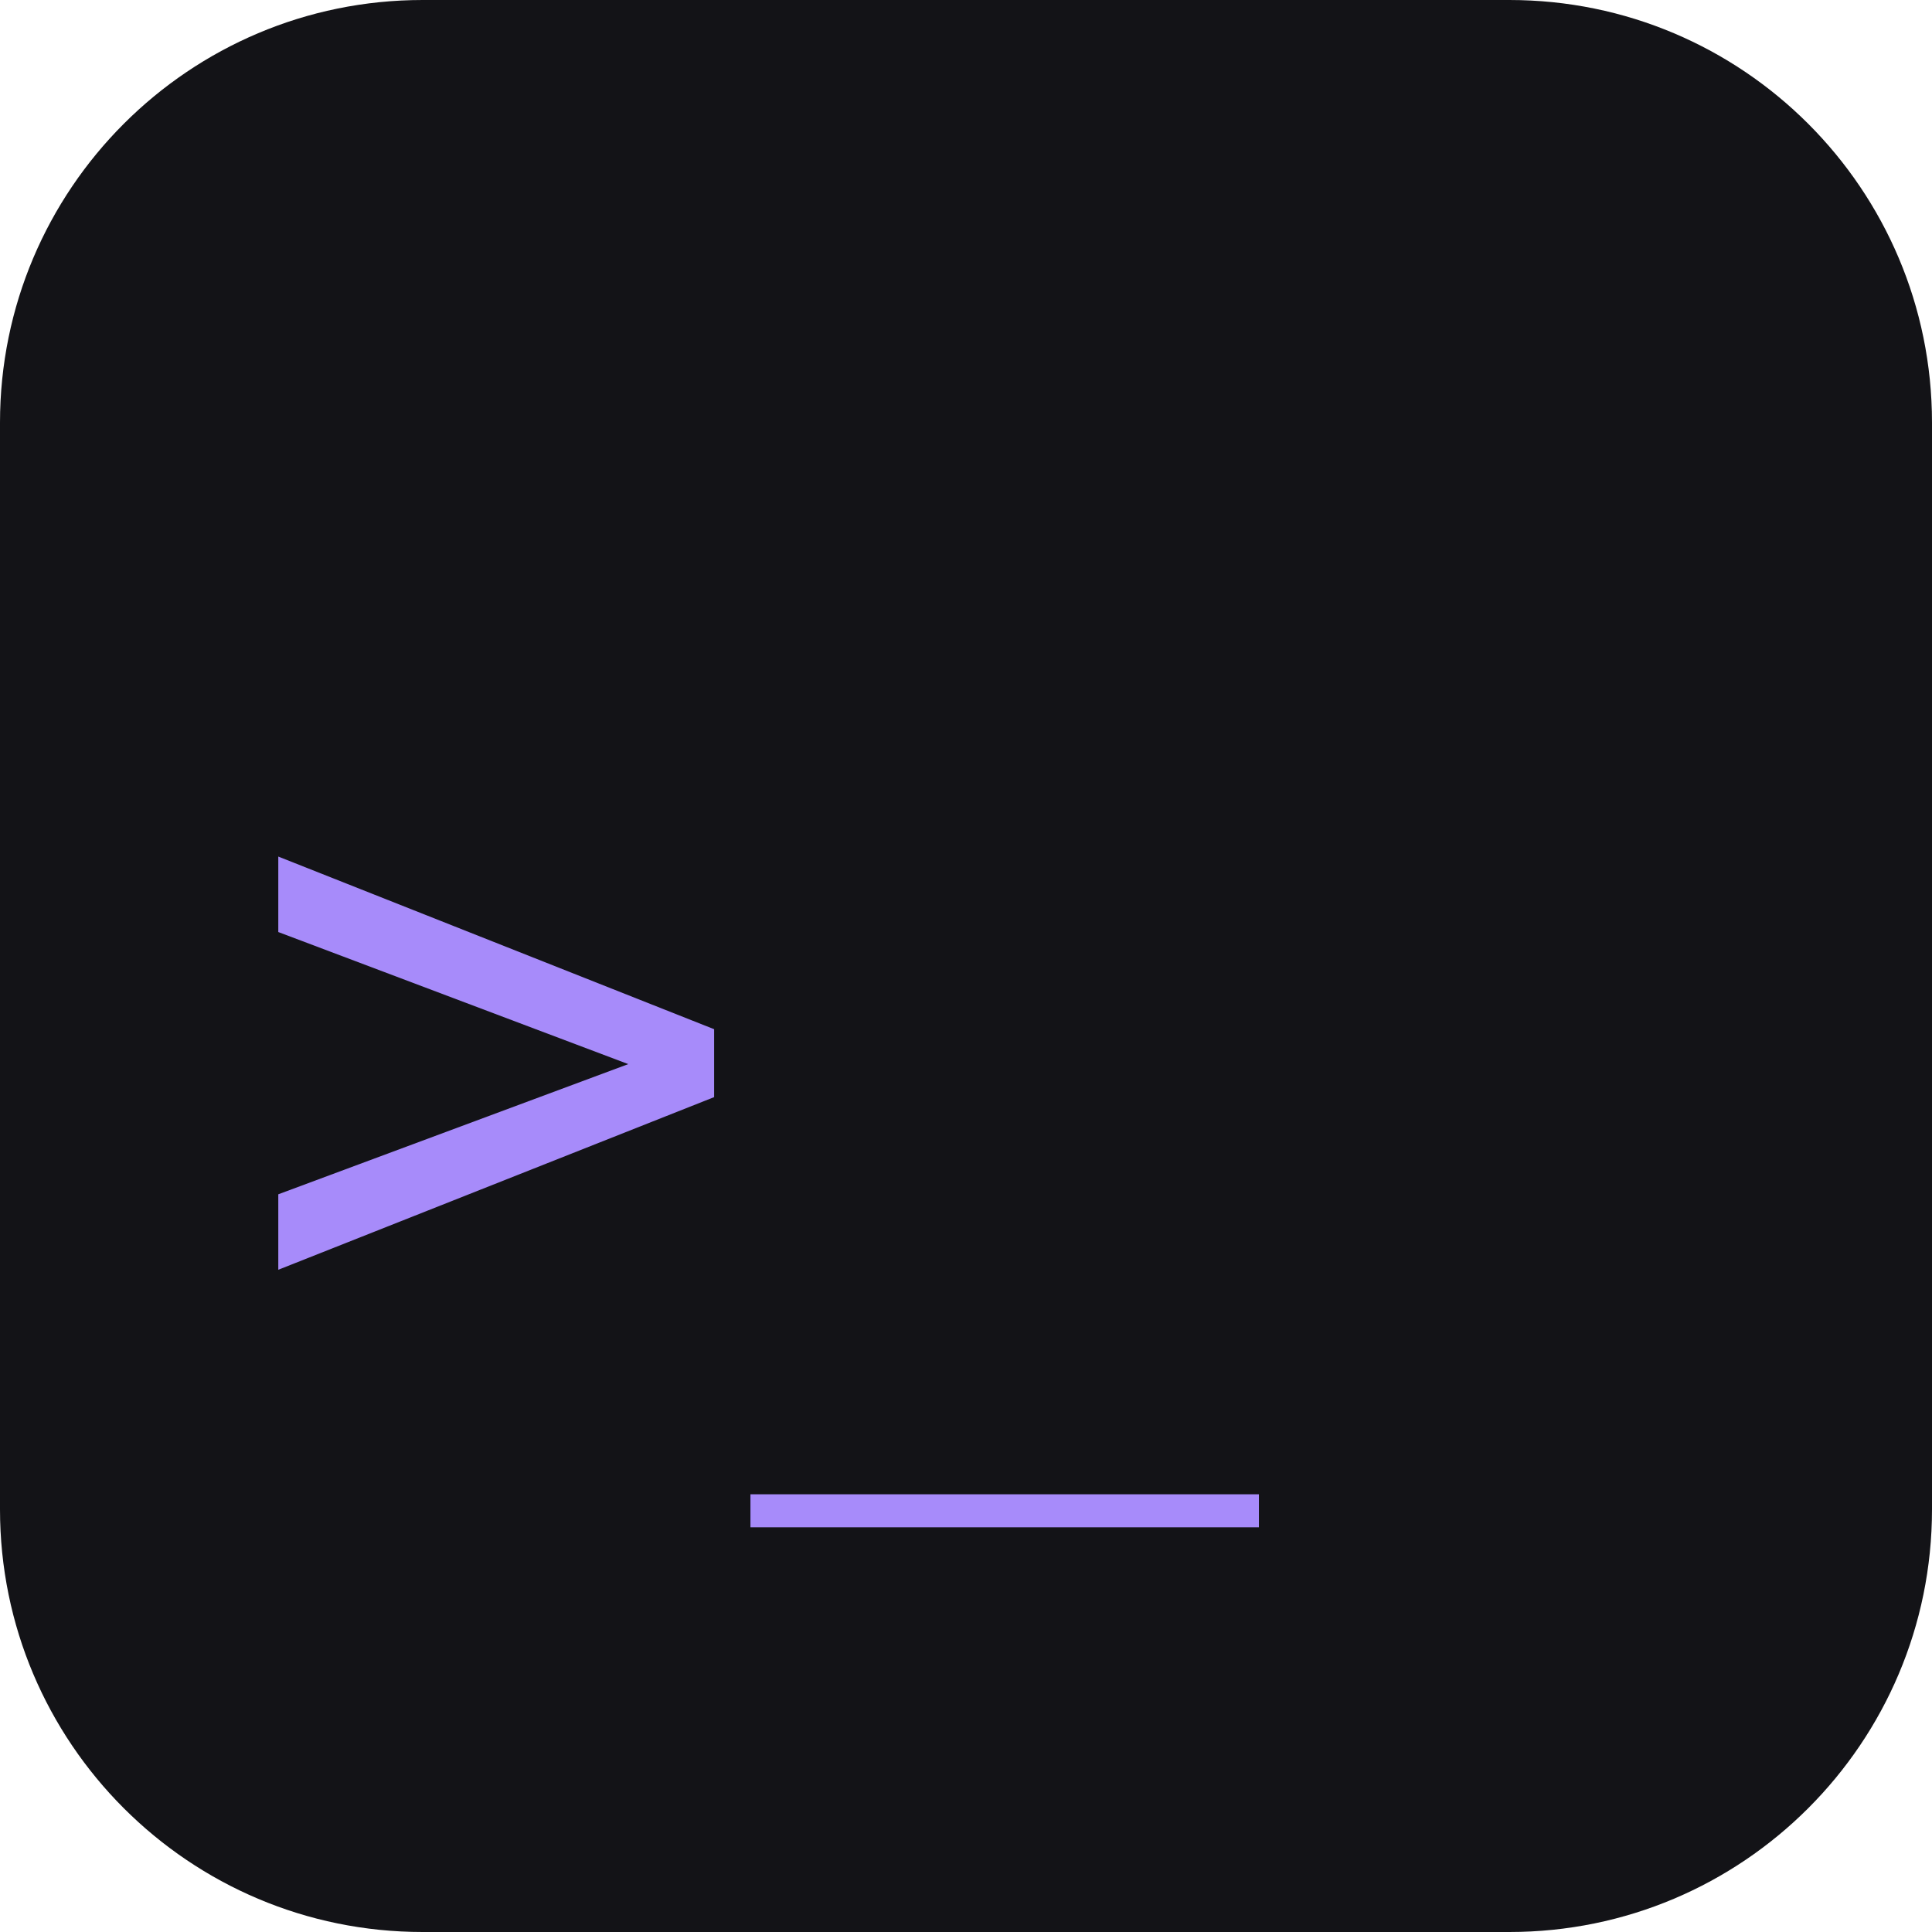
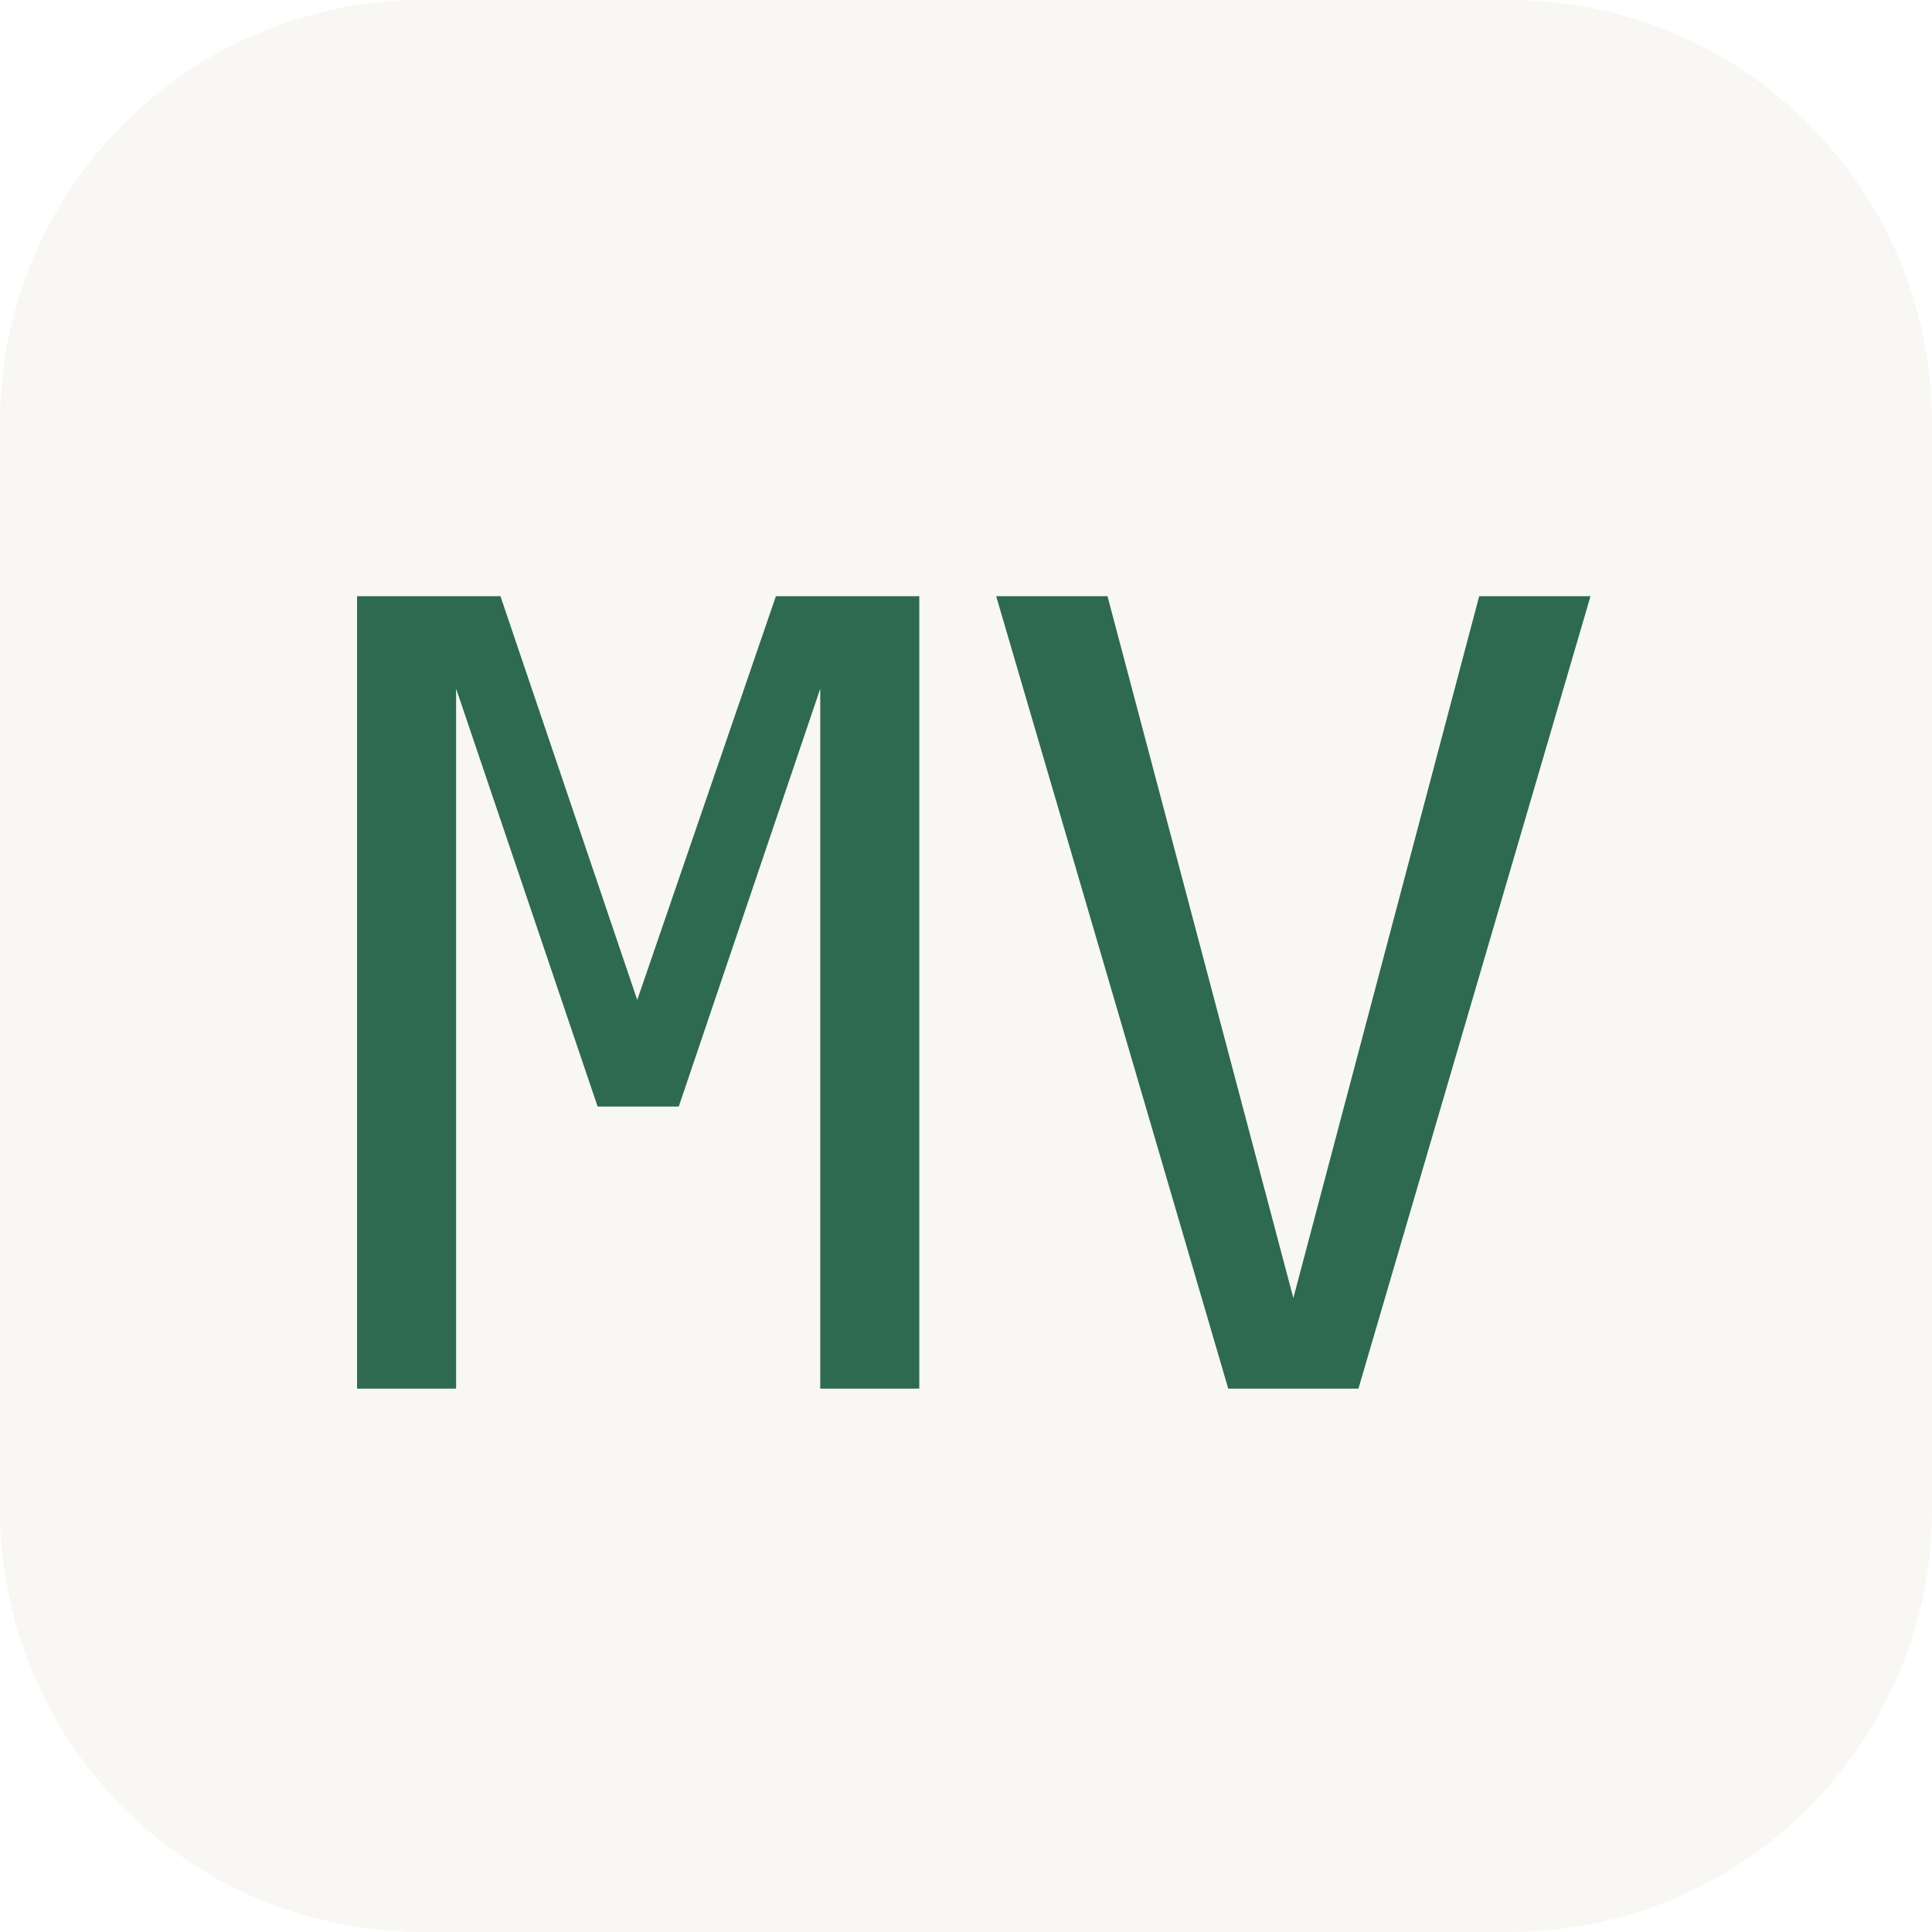
<svg xmlns="http://www.w3.org/2000/svg" viewBox="0 0 32 32">
-   <rect width="32" height="32" rx="7" fill="#131317" />
-   <text x="4" y="22" font-family="monospace" font-size="14" font-weight="400" fill="#a78bfa">&gt;_</text>
+   <rect width="32" height="32" rx="7" fill="#f8f7f4" />
+   <text x="16" y="23" font-family="monospace" font-size="18" font-weight="400" fill="#2d6a50" text-anchor="middle">MV</text>
</svg>
